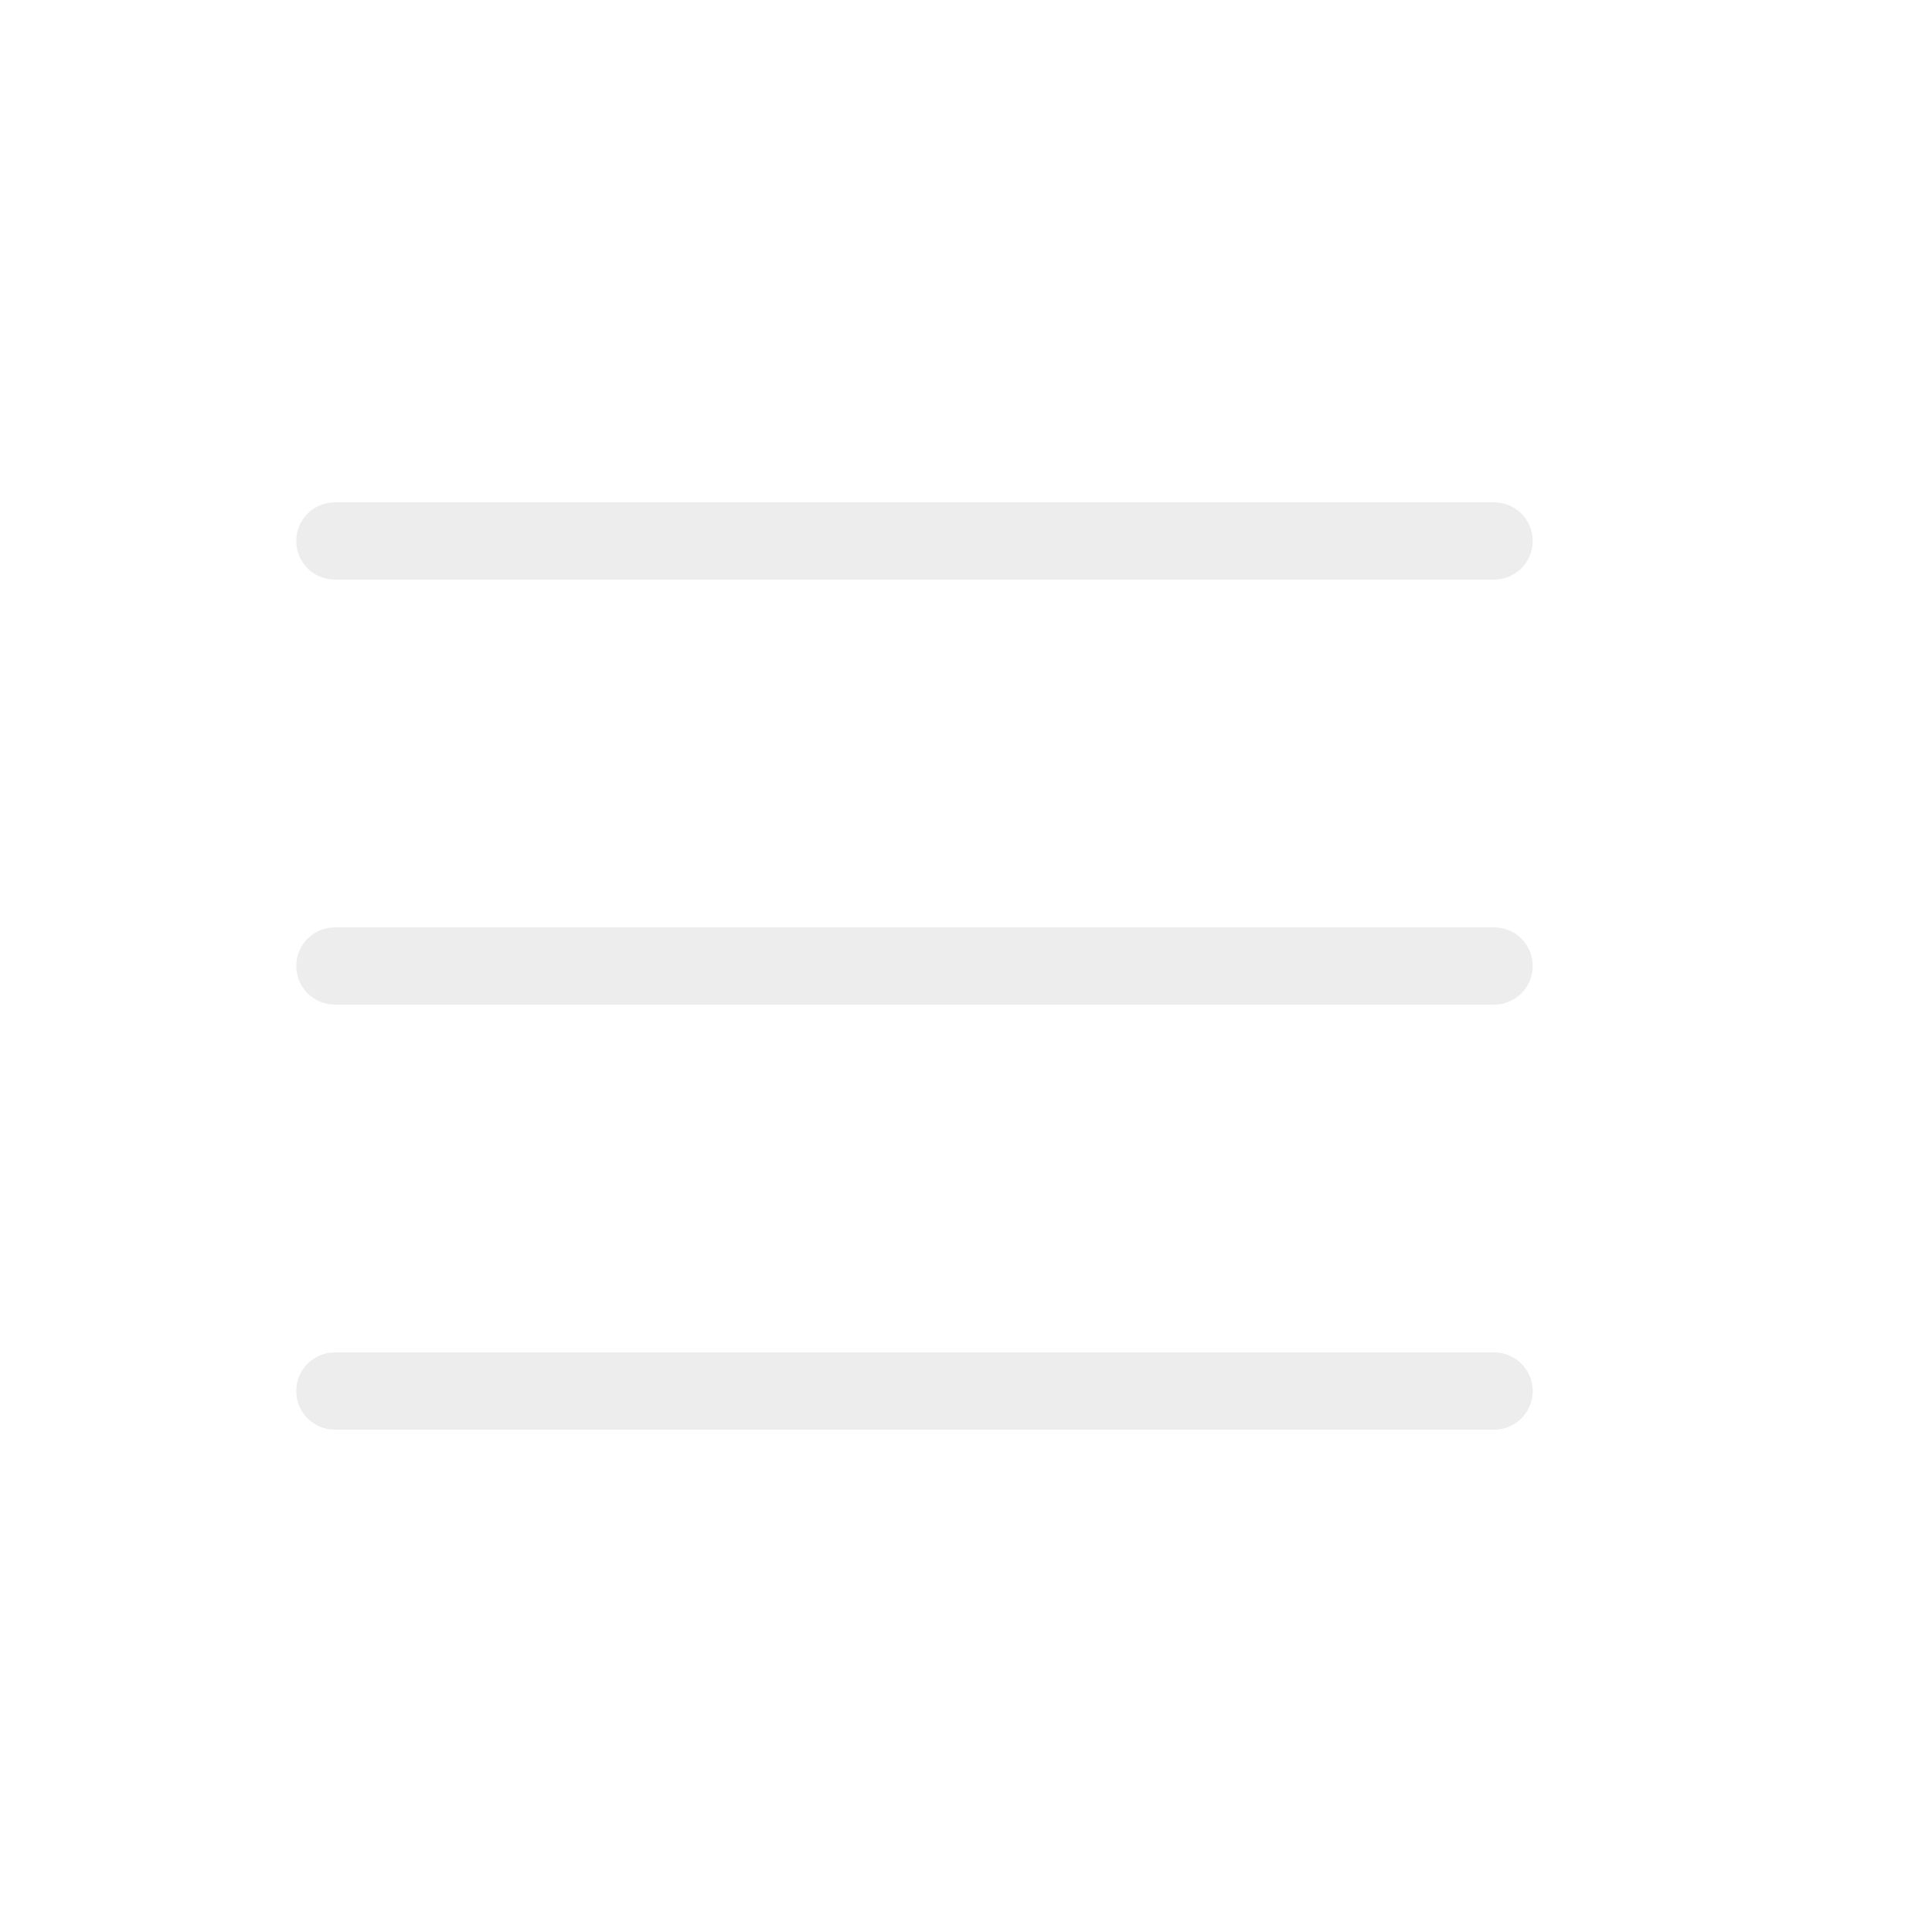
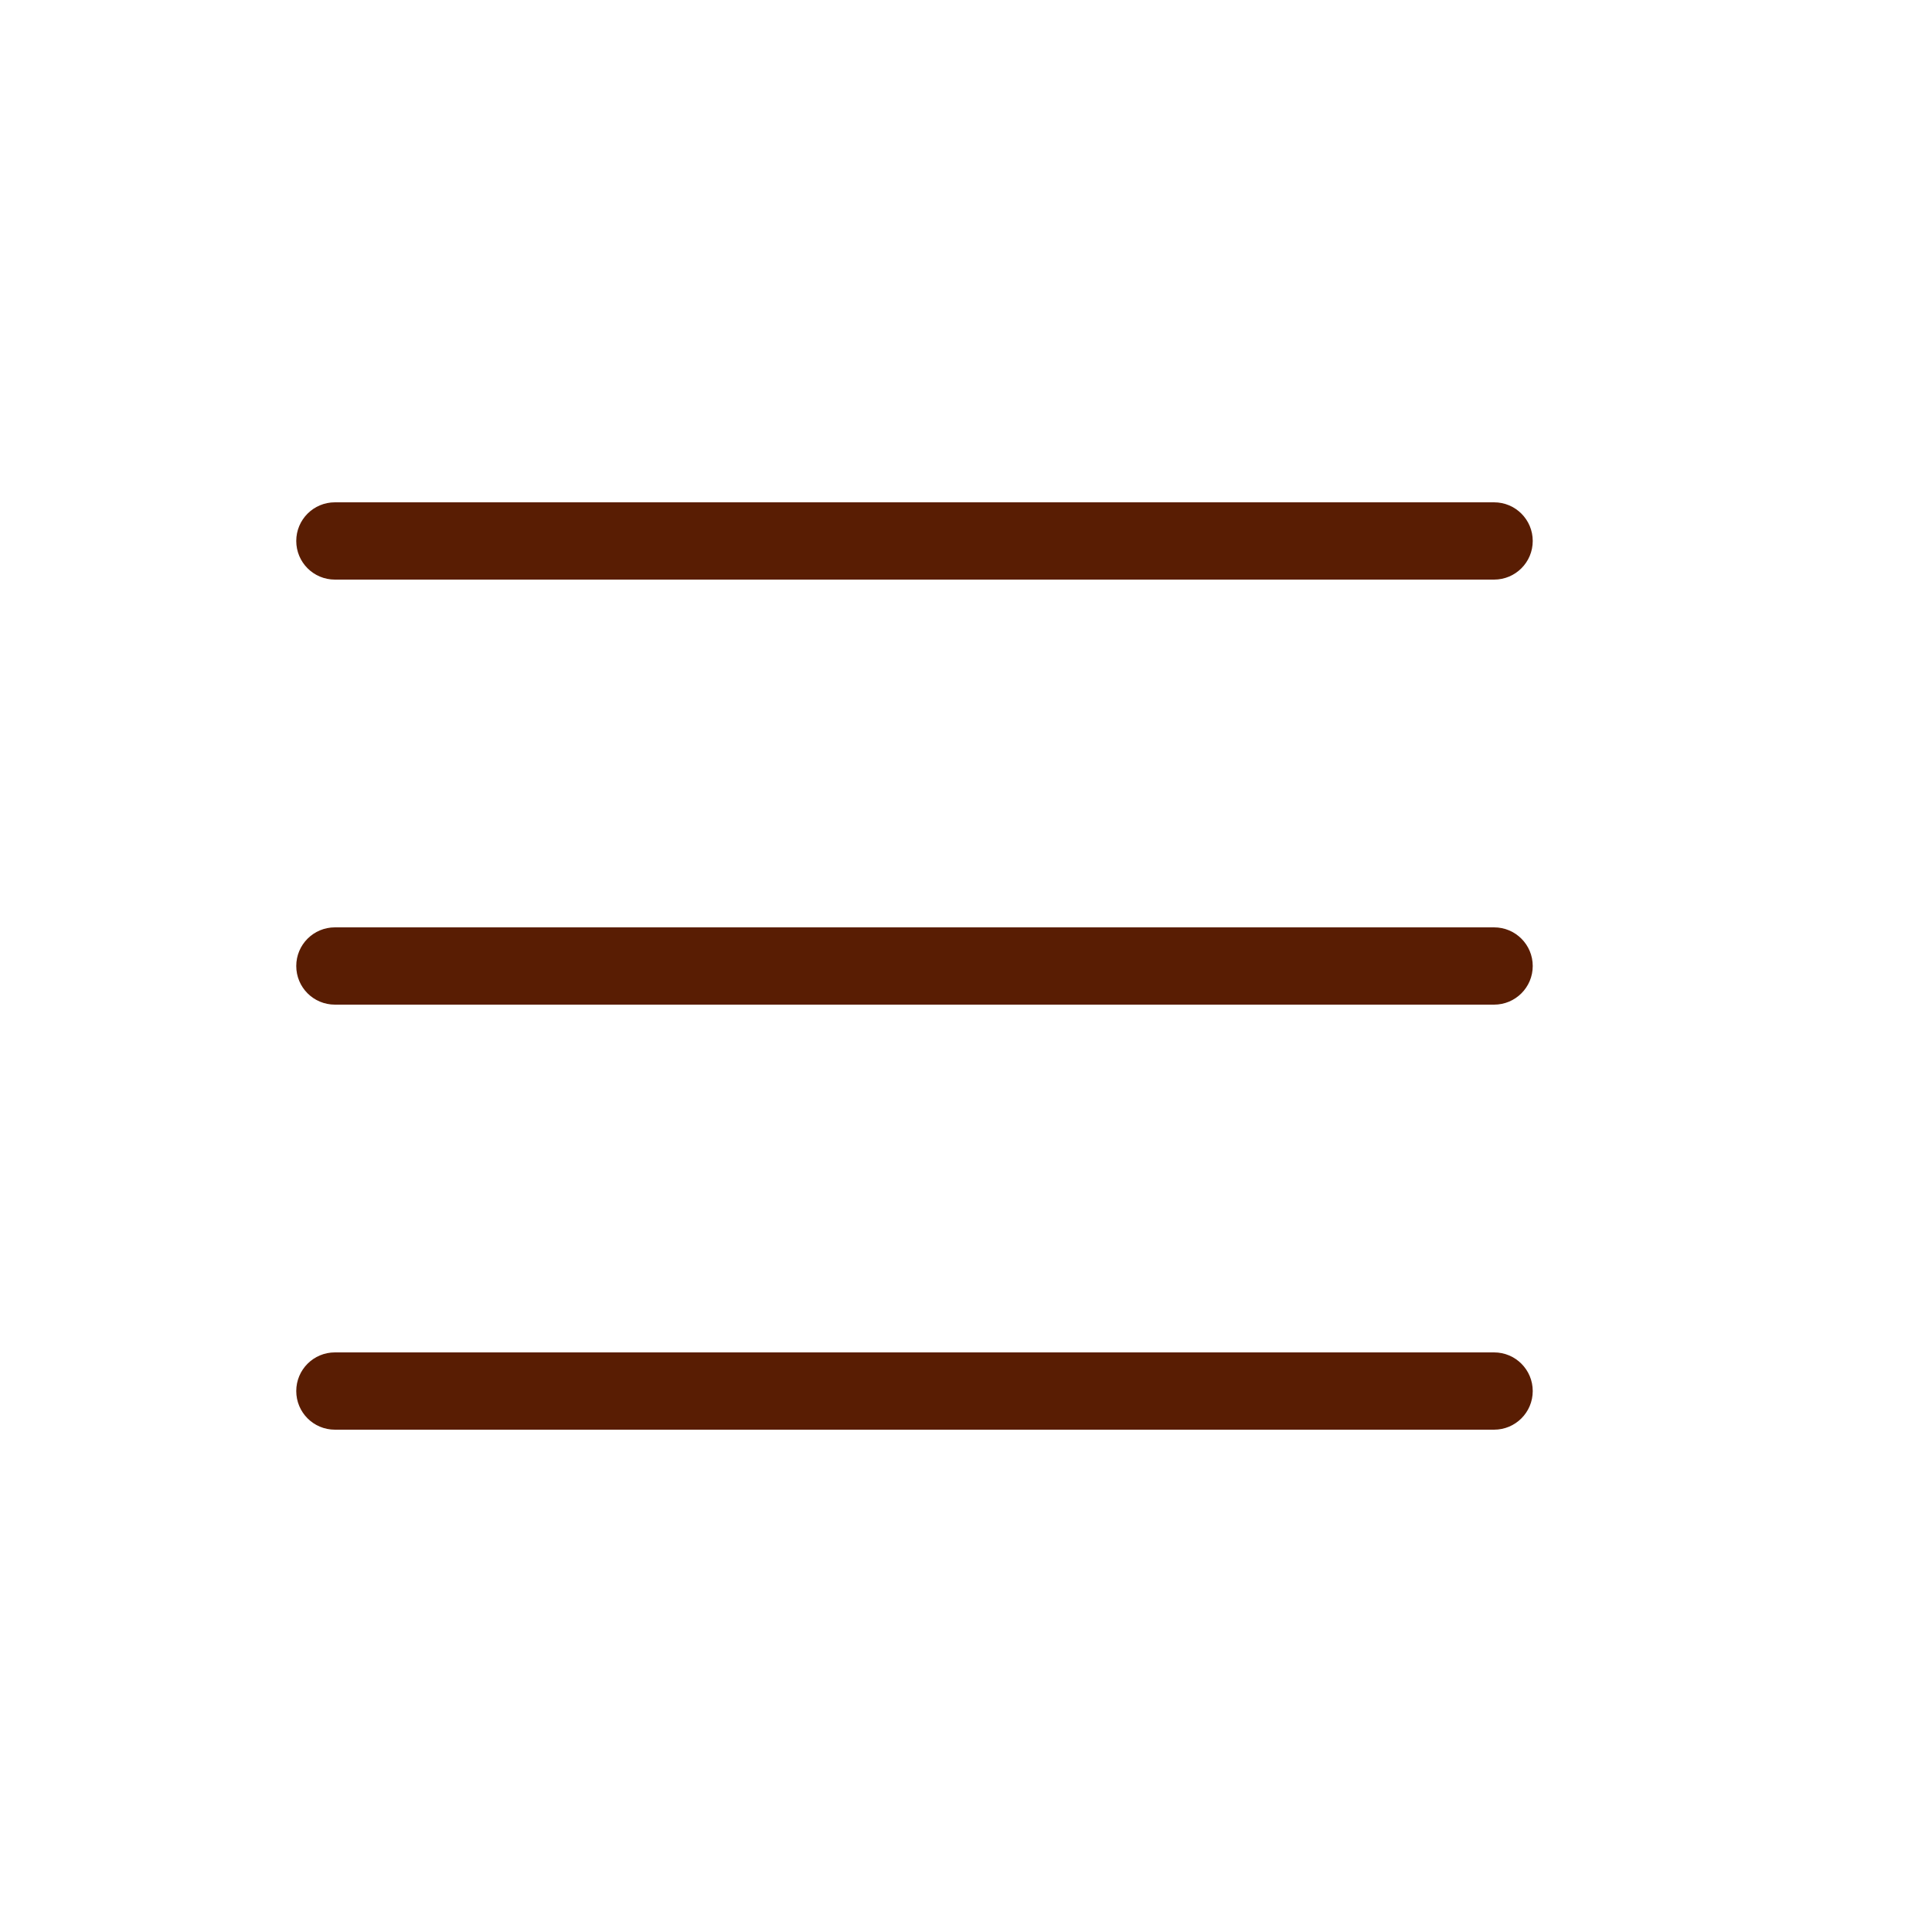
<svg xmlns="http://www.w3.org/2000/svg" version="1.1" id="Layer_1" x="0px" y="0px" viewBox="0 0 50 50" enable-background="new 0 0 50 50" xml:space="preserve">
-   <path fill="#ededed" d="M8.667,15h30c0.552,0,1-0.447,1-1s-0.448-1-1-1h-30c-0.552,0-1,0.447-1,1S8.114,15,8.667,15z" />
-   <path fill="#ededed" d="M8.667,37h30c0.552,0,1-0.447,1-1s-0.448-1-1-1h-30c-0.552,0-1,0.447-1,1S8.114,37,8.667,37z" />
-   <path fill="#ededed" d="M8.667,26h30c0.552,0,1-0.447,1-1s-0.448-1-1-1h-30c-0.552,0-1,0.447-1,1S8.114,26,8.667,26z" />
+   <path fill="#591d03" d="M8.667,15h30c0.552,0,1-0.447,1-1s-0.448-1-1-1h-30c-0.552,0-1,0.447-1,1S8.114,15,8.667,15z" />
+   <path fill="#591d03" d="M8.667,37h30c0.552,0,1-0.447,1-1s-0.448-1-1-1h-30c-0.552,0-1,0.447-1,1S8.114,37,8.667,37z" />
+   <path fill="#591d03" d="M8.667,26h30c0.552,0,1-0.447,1-1s-0.448-1-1-1h-30c-0.552,0-1,0.447-1,1S8.114,26,8.667,26z" />
</svg>
